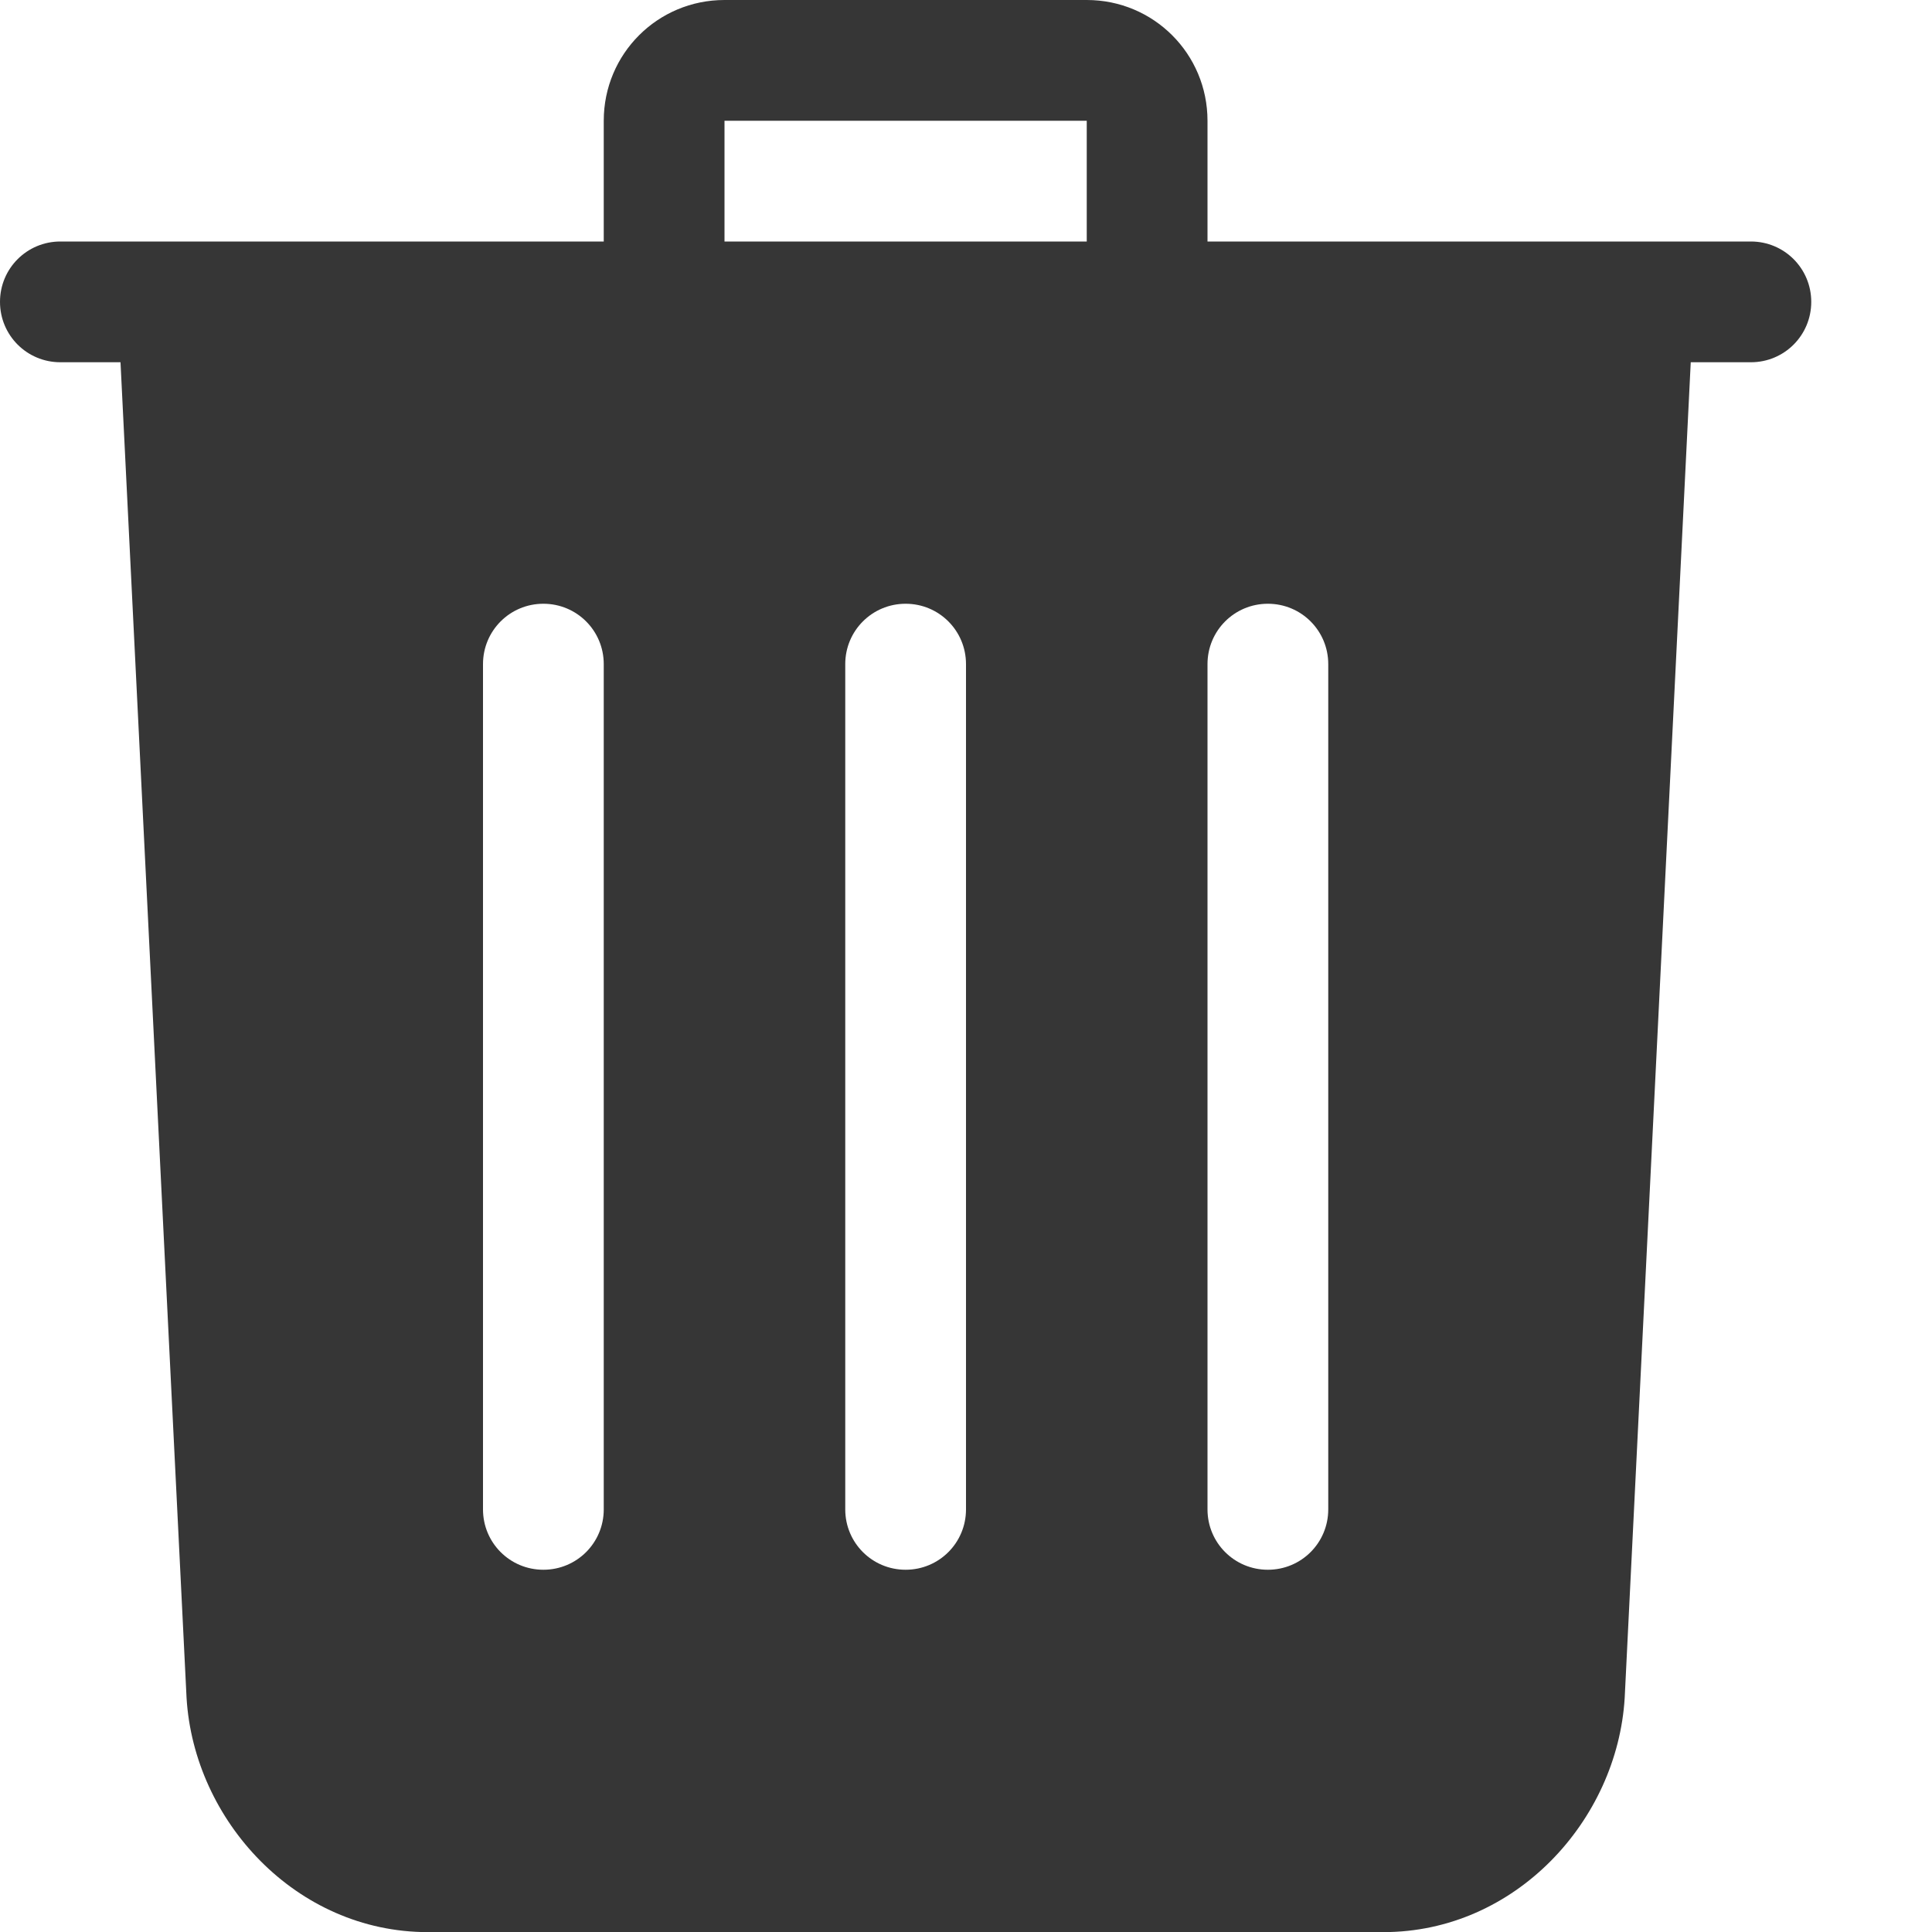
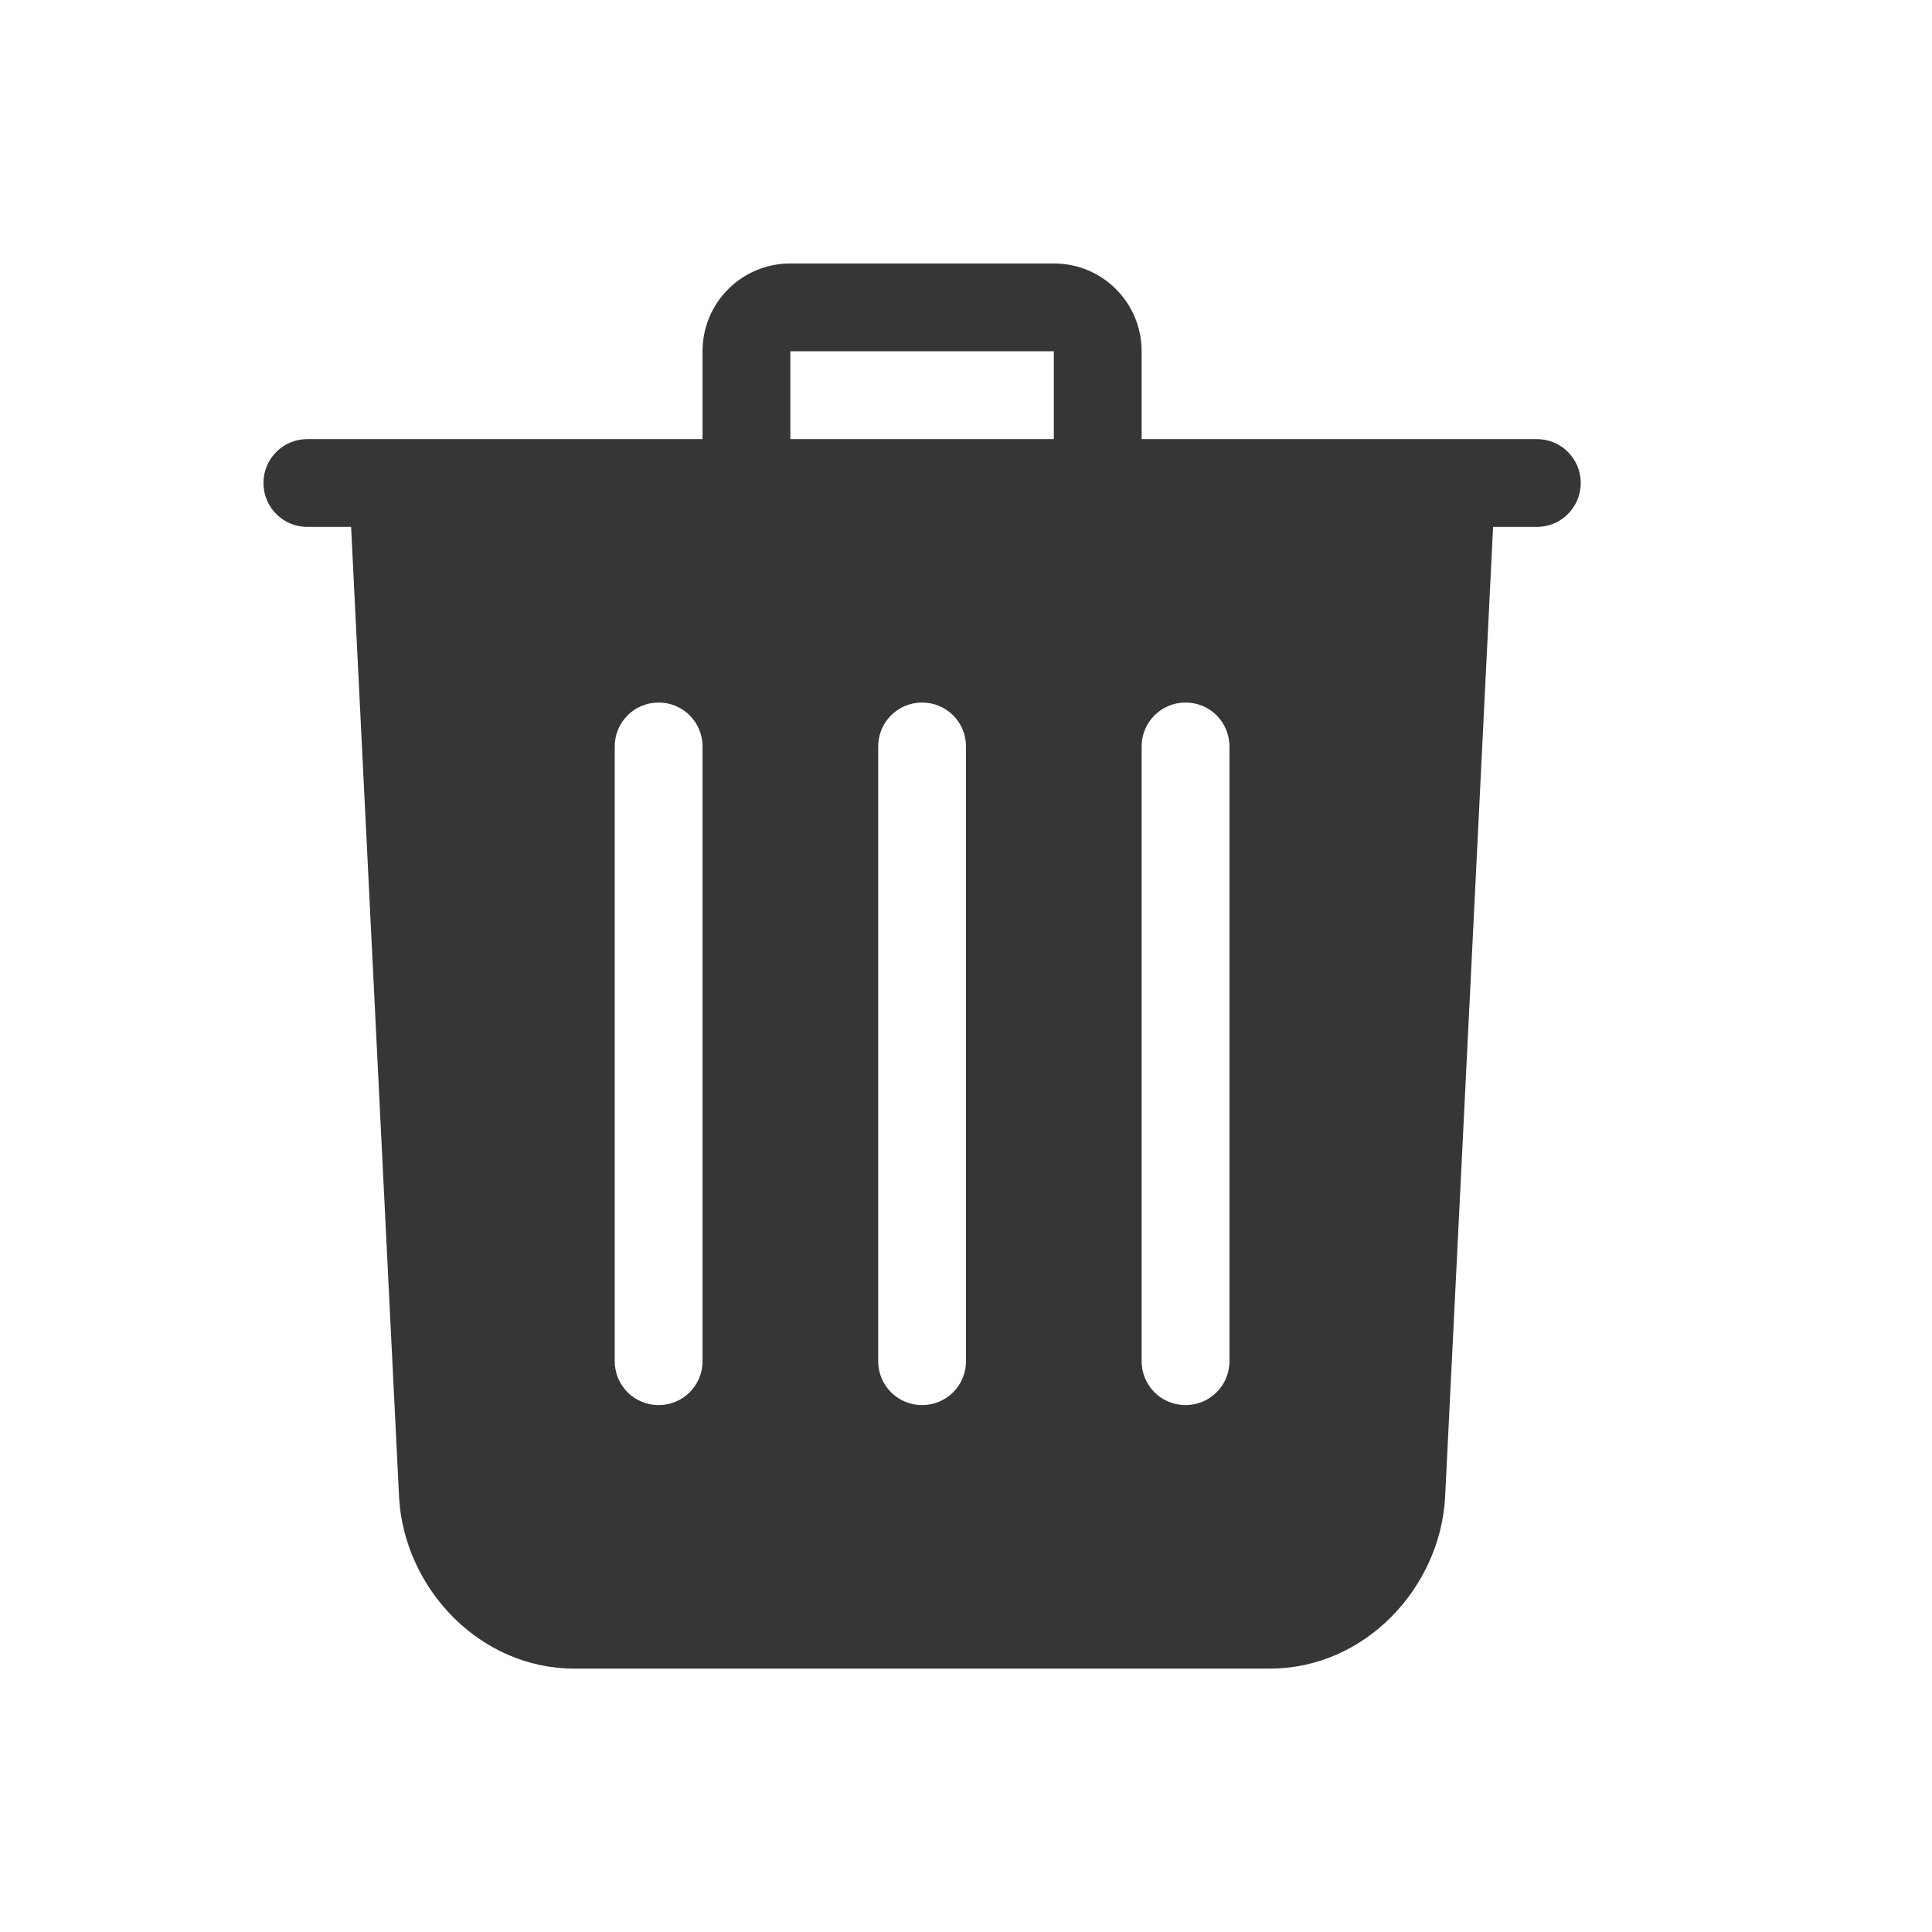
- <svg xmlns="http://www.w3.org/2000/svg" width="16" height="16" version="1.1">
+ <svg xmlns="http://www.w3.org/2000/svg" width="22" height="22" viewBox="-3 -3 22 22" version="1.1">
  <defs>
    <style id="current-color-scheme" type="text/css">.ColorScheme-Text { color:#363636; }</style>
  </defs>
  <path d="m6 0c-0.554 0-1 0.446-1 1v1h-4.5c-0.277 0-0.5 0.223-0.5 0.5s0.223 0.5 0.5 0.5h0.498l0.547 11.061c0.061 1.016 0.906 1.94 1.998 1.94h7.914c1.092 0 1.937-0.924 1.998-1.94l0.547-11.061h0.498c0.277 0 0.5-0.223 0.5-0.5s-0.223-0.5-0.5-0.5h-4.5v-1c0-0.554-0.446-1-1-1h-3zm0 1h3v1h-3v-1zm-1.5 4c0.277 0 0.5 0.223 0.5 0.5v7c0 0.277-0.223 0.5-0.5 0.5s-0.5-0.223-0.5-0.5v-7c0-0.277 0.223-0.5 0.5-0.5zm3 0c0.277 0 0.5 0.223 0.5 0.5v7c0 0.277-0.223 0.5-0.5 0.5s-0.5-0.223-0.5-0.5v-7c0-0.277 0.223-0.5 0.5-0.5zm3 0c0.277 0 0.5 0.223 0.5 0.5v7c0 0.277-0.223 0.5-0.5 0.5s-0.5-0.223-0.5-0.5v-7c0-0.277 0.223-0.5 0.5-0.5z" style="fill:currentColor" class="ColorScheme-Text" />
</svg>
